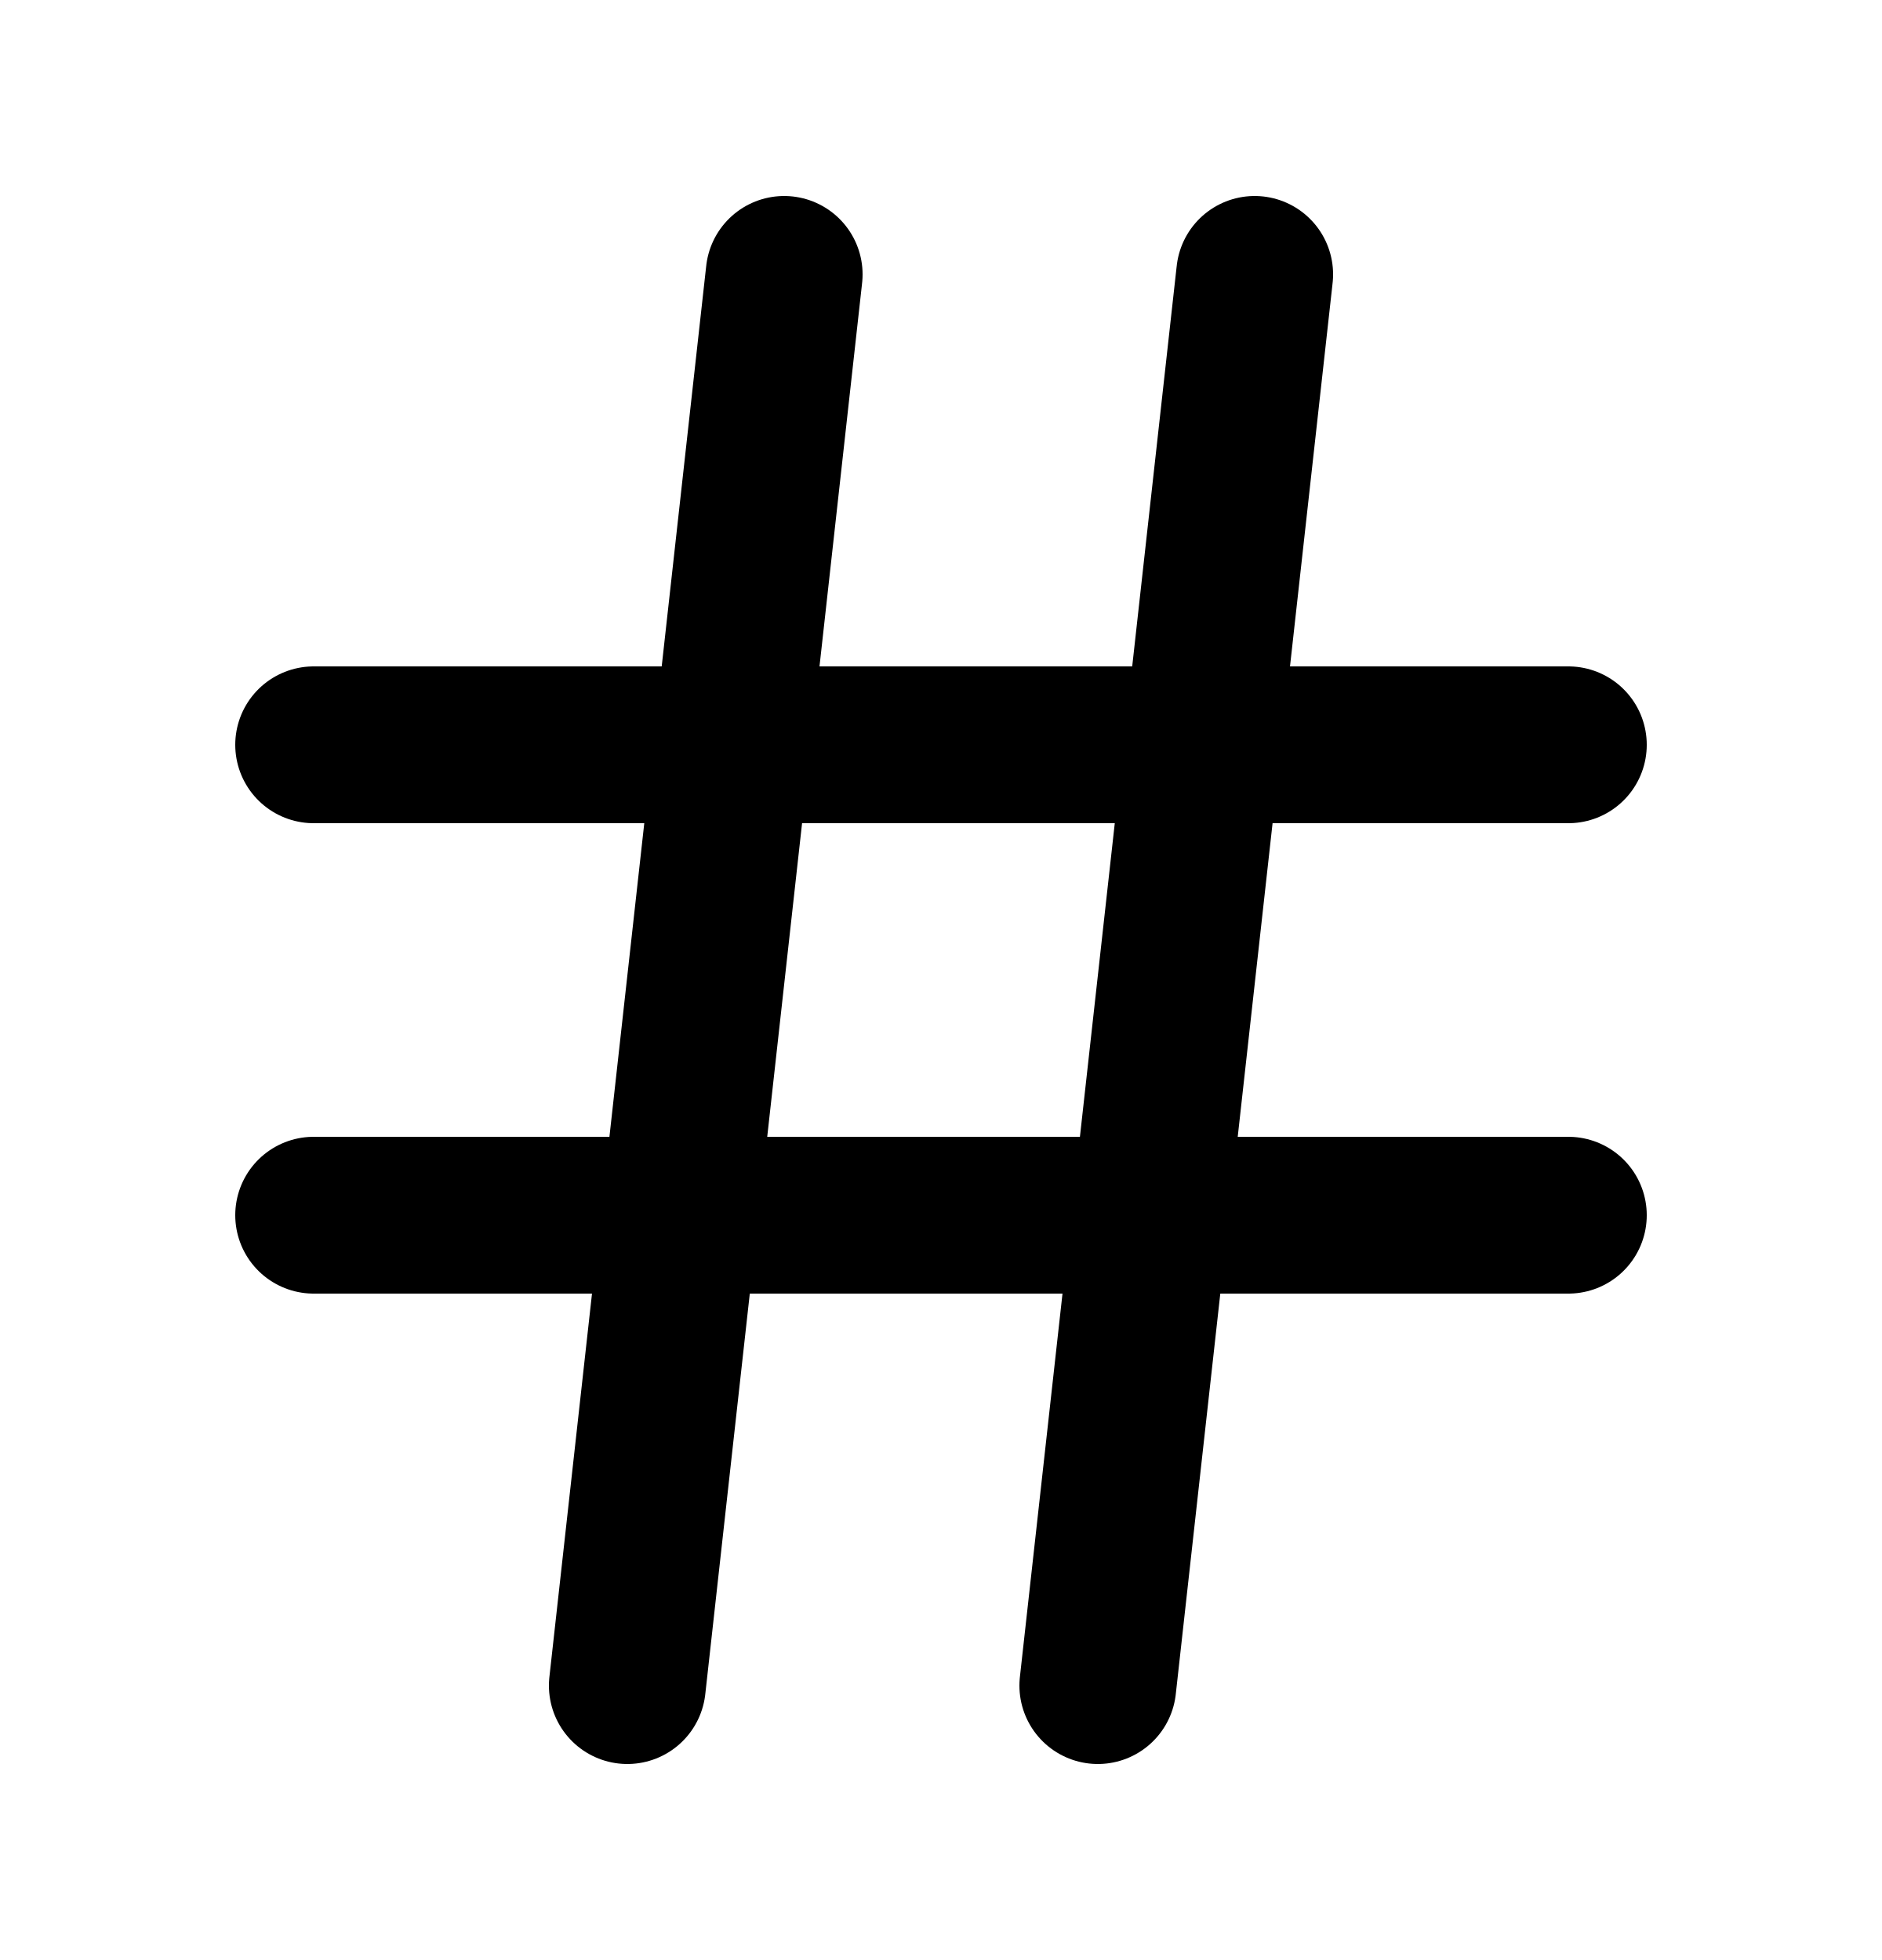
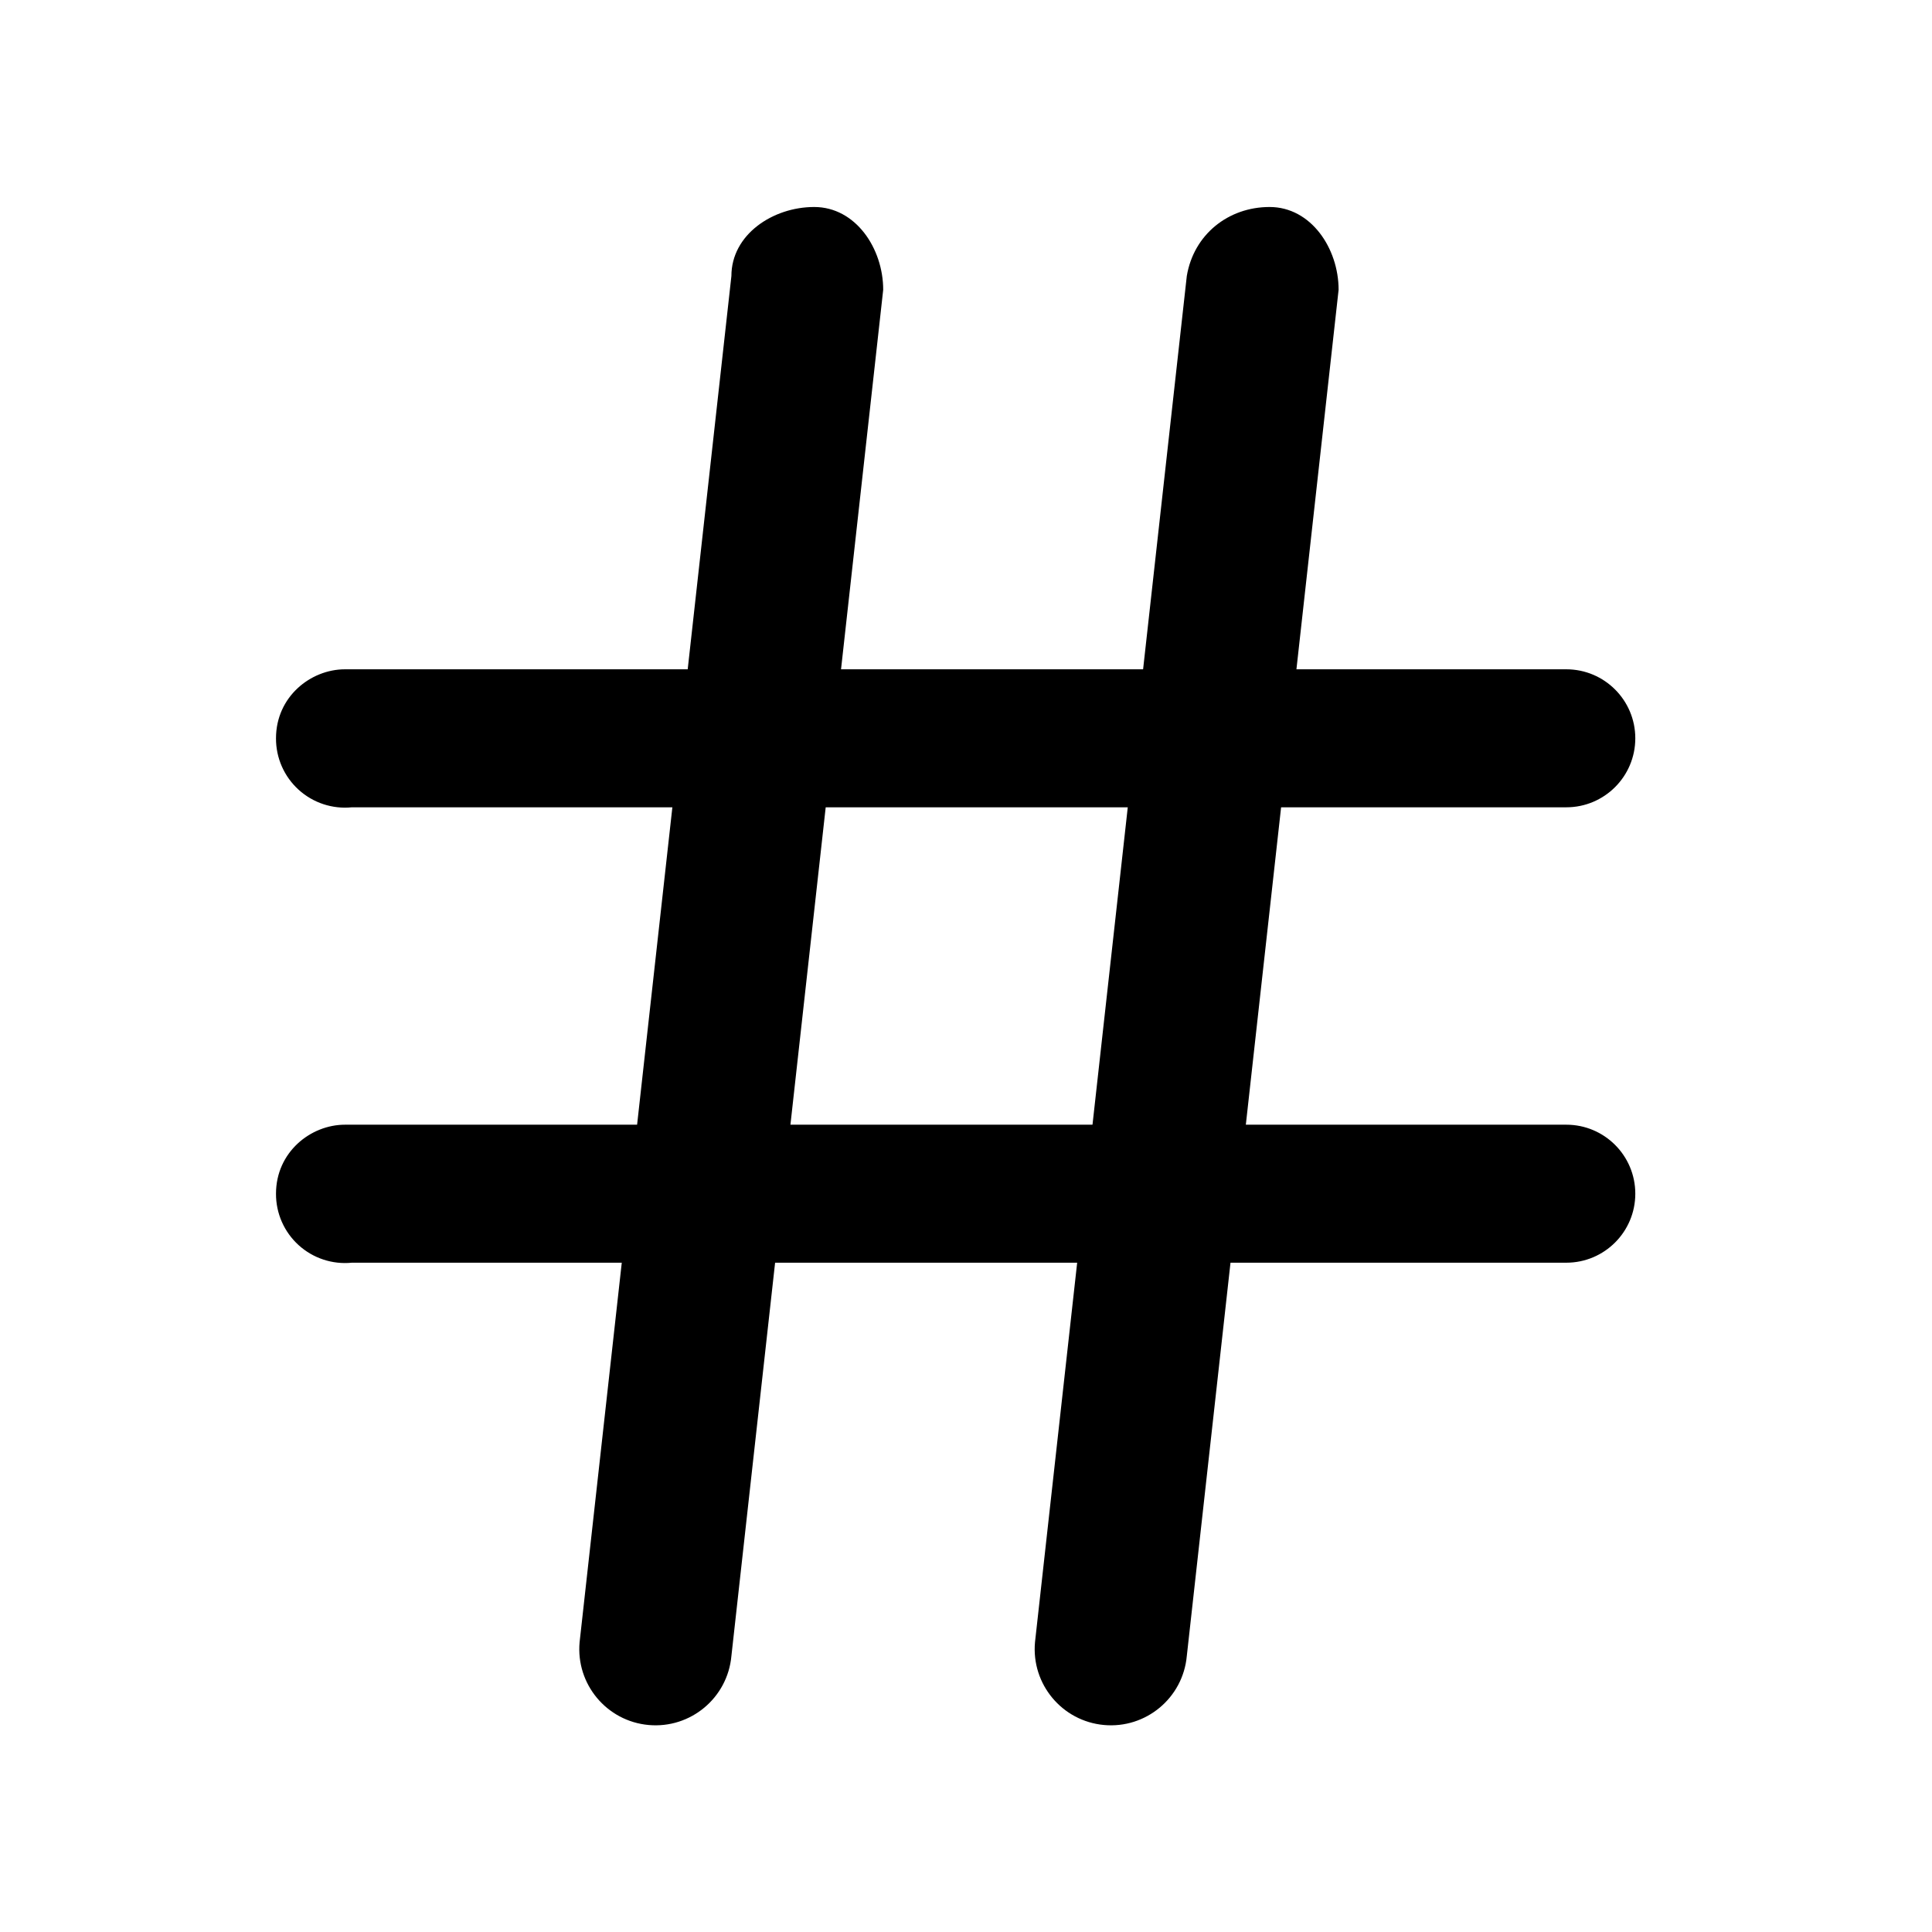
- <svg xmlns="http://www.w3.org/2000/svg" fill="none" viewBox="0 0 24 25">
-   <path d="M4 9.5h16M4 15.5h16M10 3.5l-2 18M16 3.5l-2 18" stroke="currentColor" stroke-width="2" stroke-linecap="round" stroke-linejoin="round" />
+ <svg xmlns="http://www.w3.org/2000/svg" fill="none" viewBox="0 0 28 28">
+   <path fill-rule="evenodd" clip-rule="evenodd" d="M4 10.7c0-.6.5-1 1-1h17.7a1 1 0 010 2H5.1a1 1 0 01-1.1-1zM4 17.3c0-.6.5-1 1-1h17.7a1 1 0 010 2H5.1a1 1 0 01-1.1-1z" fill="currentColor" />
+   <path fill-rule="evenodd" clip-rule="evenodd" d="M11.8 3c.6 0 1 .6 1 1.2L10.6 24a1 1 0 11-2.2-.2L10.6 4c0-.6.6-1 1.2-1zM18.4 3c.6 0 1 .6 1 1.2L17.2 24a1 1 0 01-2.2-.2L17.2 4c.1-.6.6-1 1.2-1z" fill="currentColor" />
</svg>
